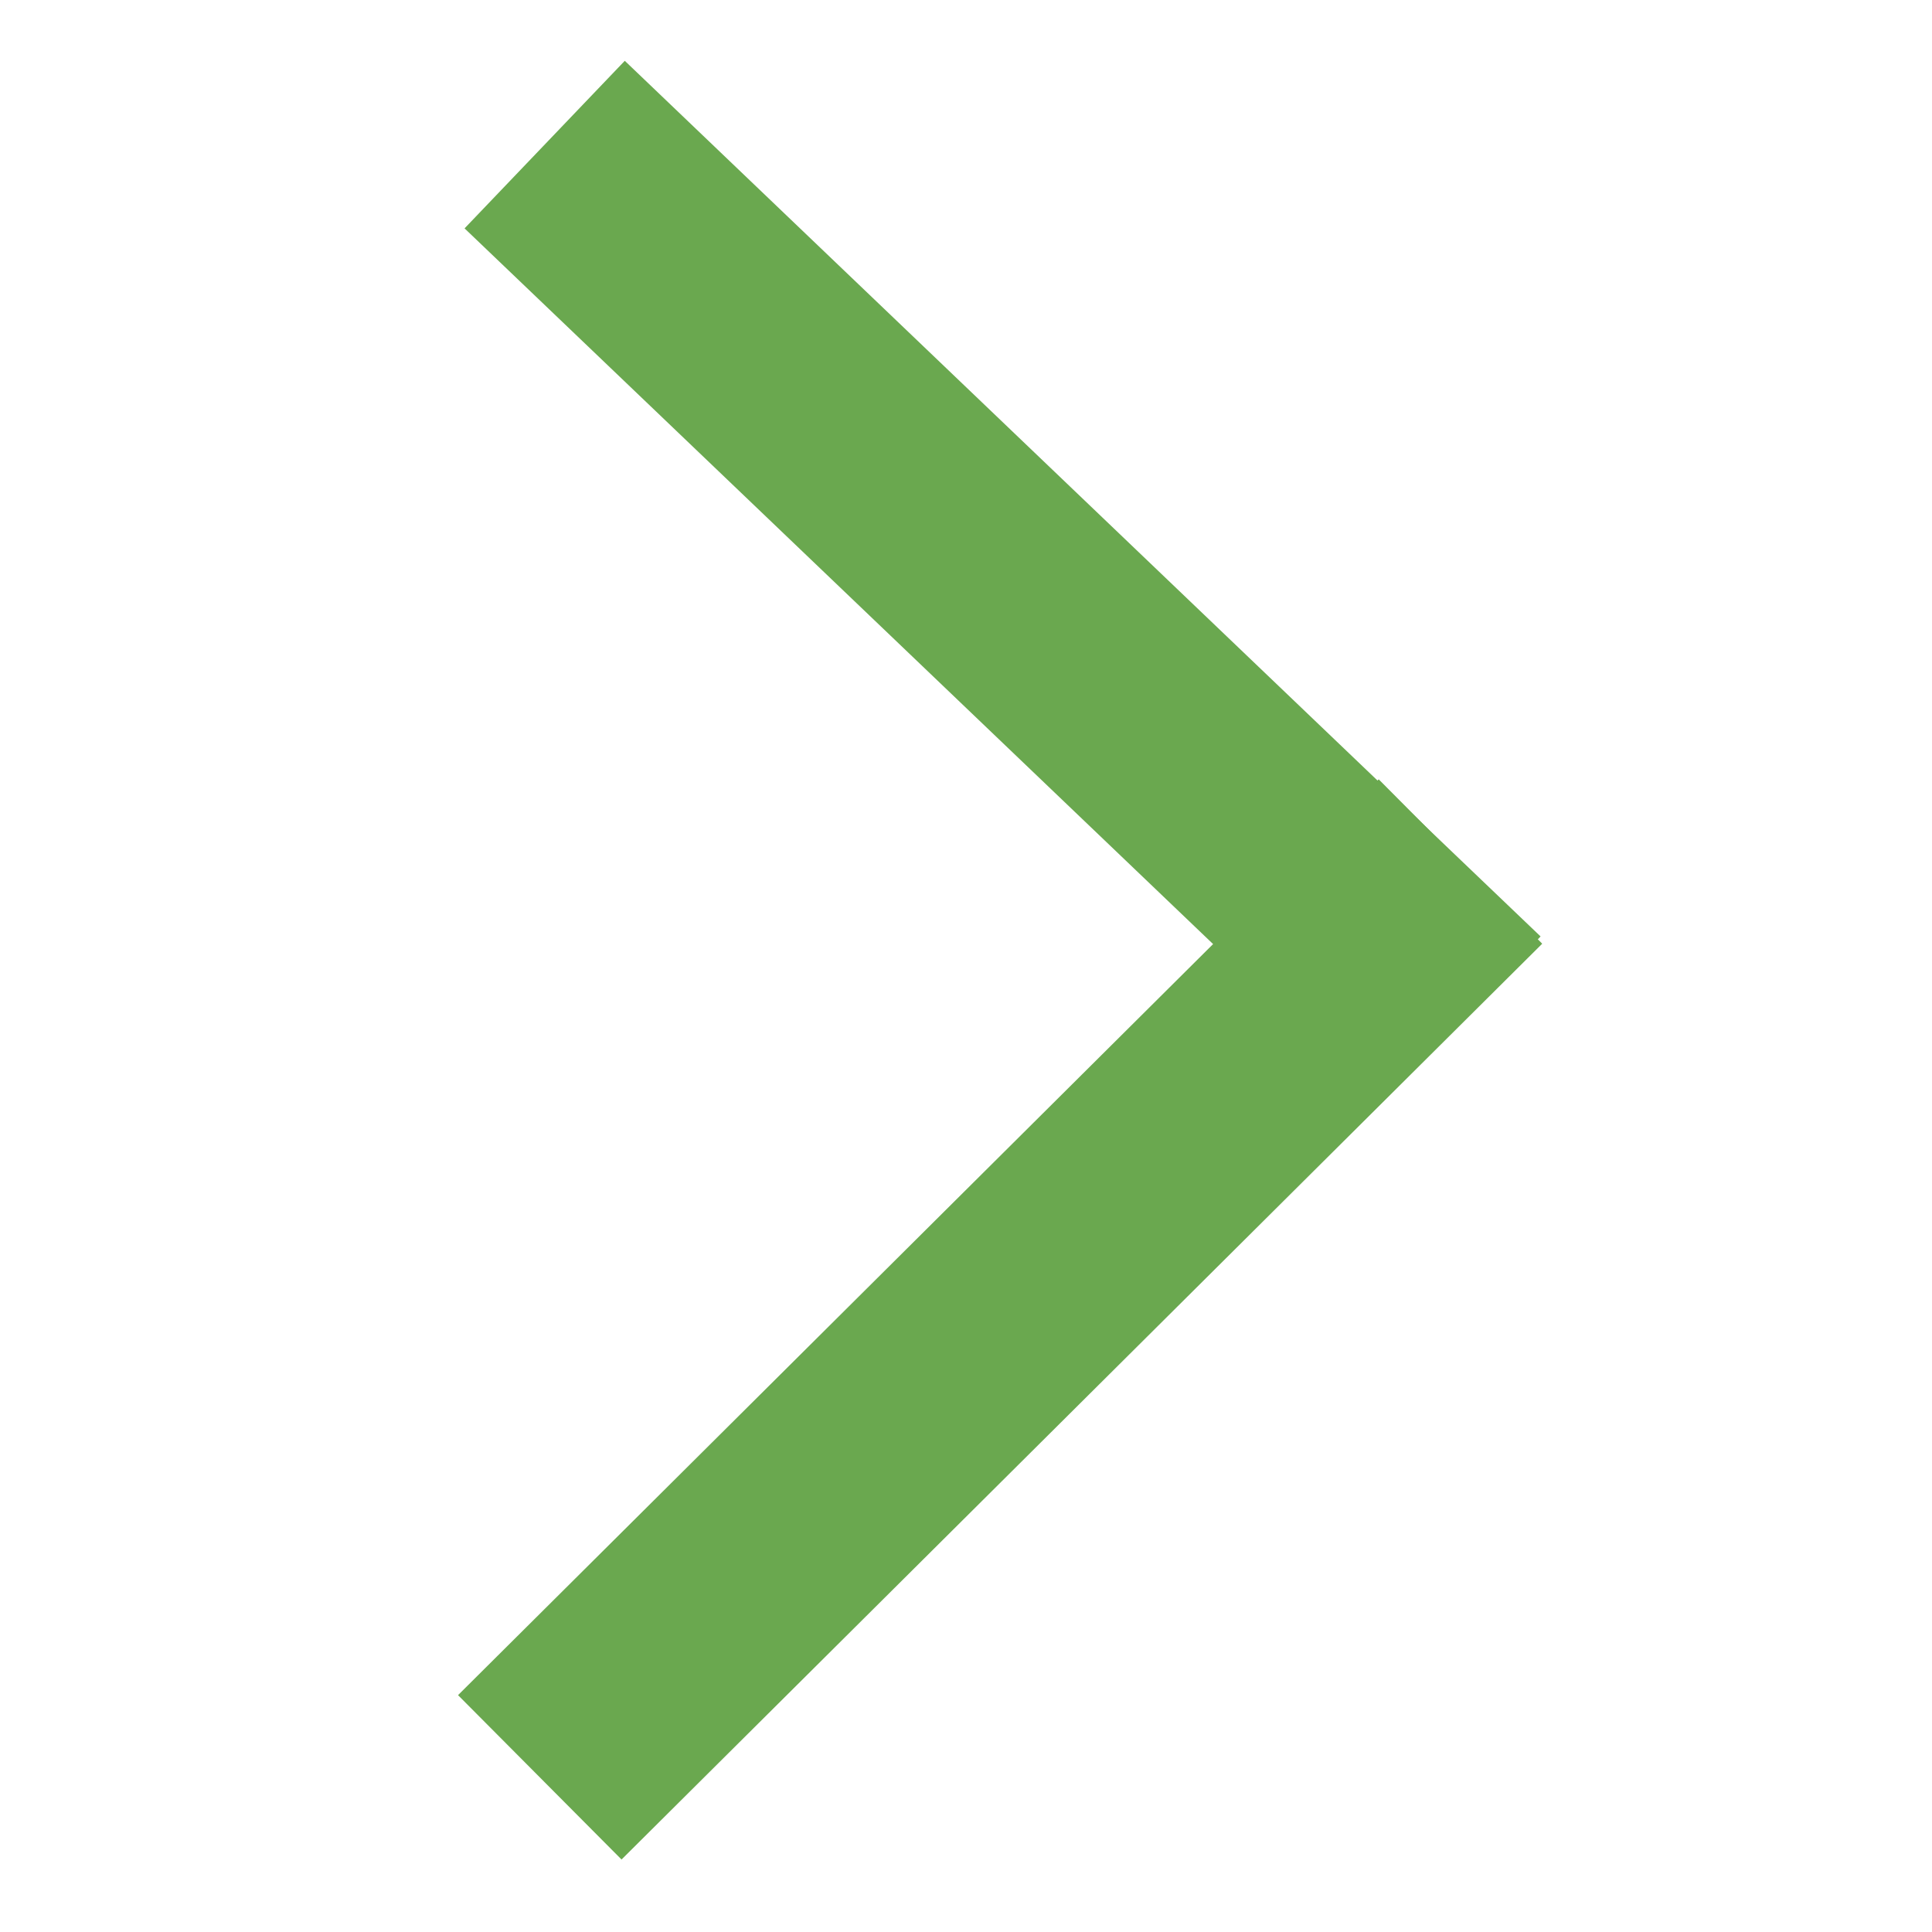
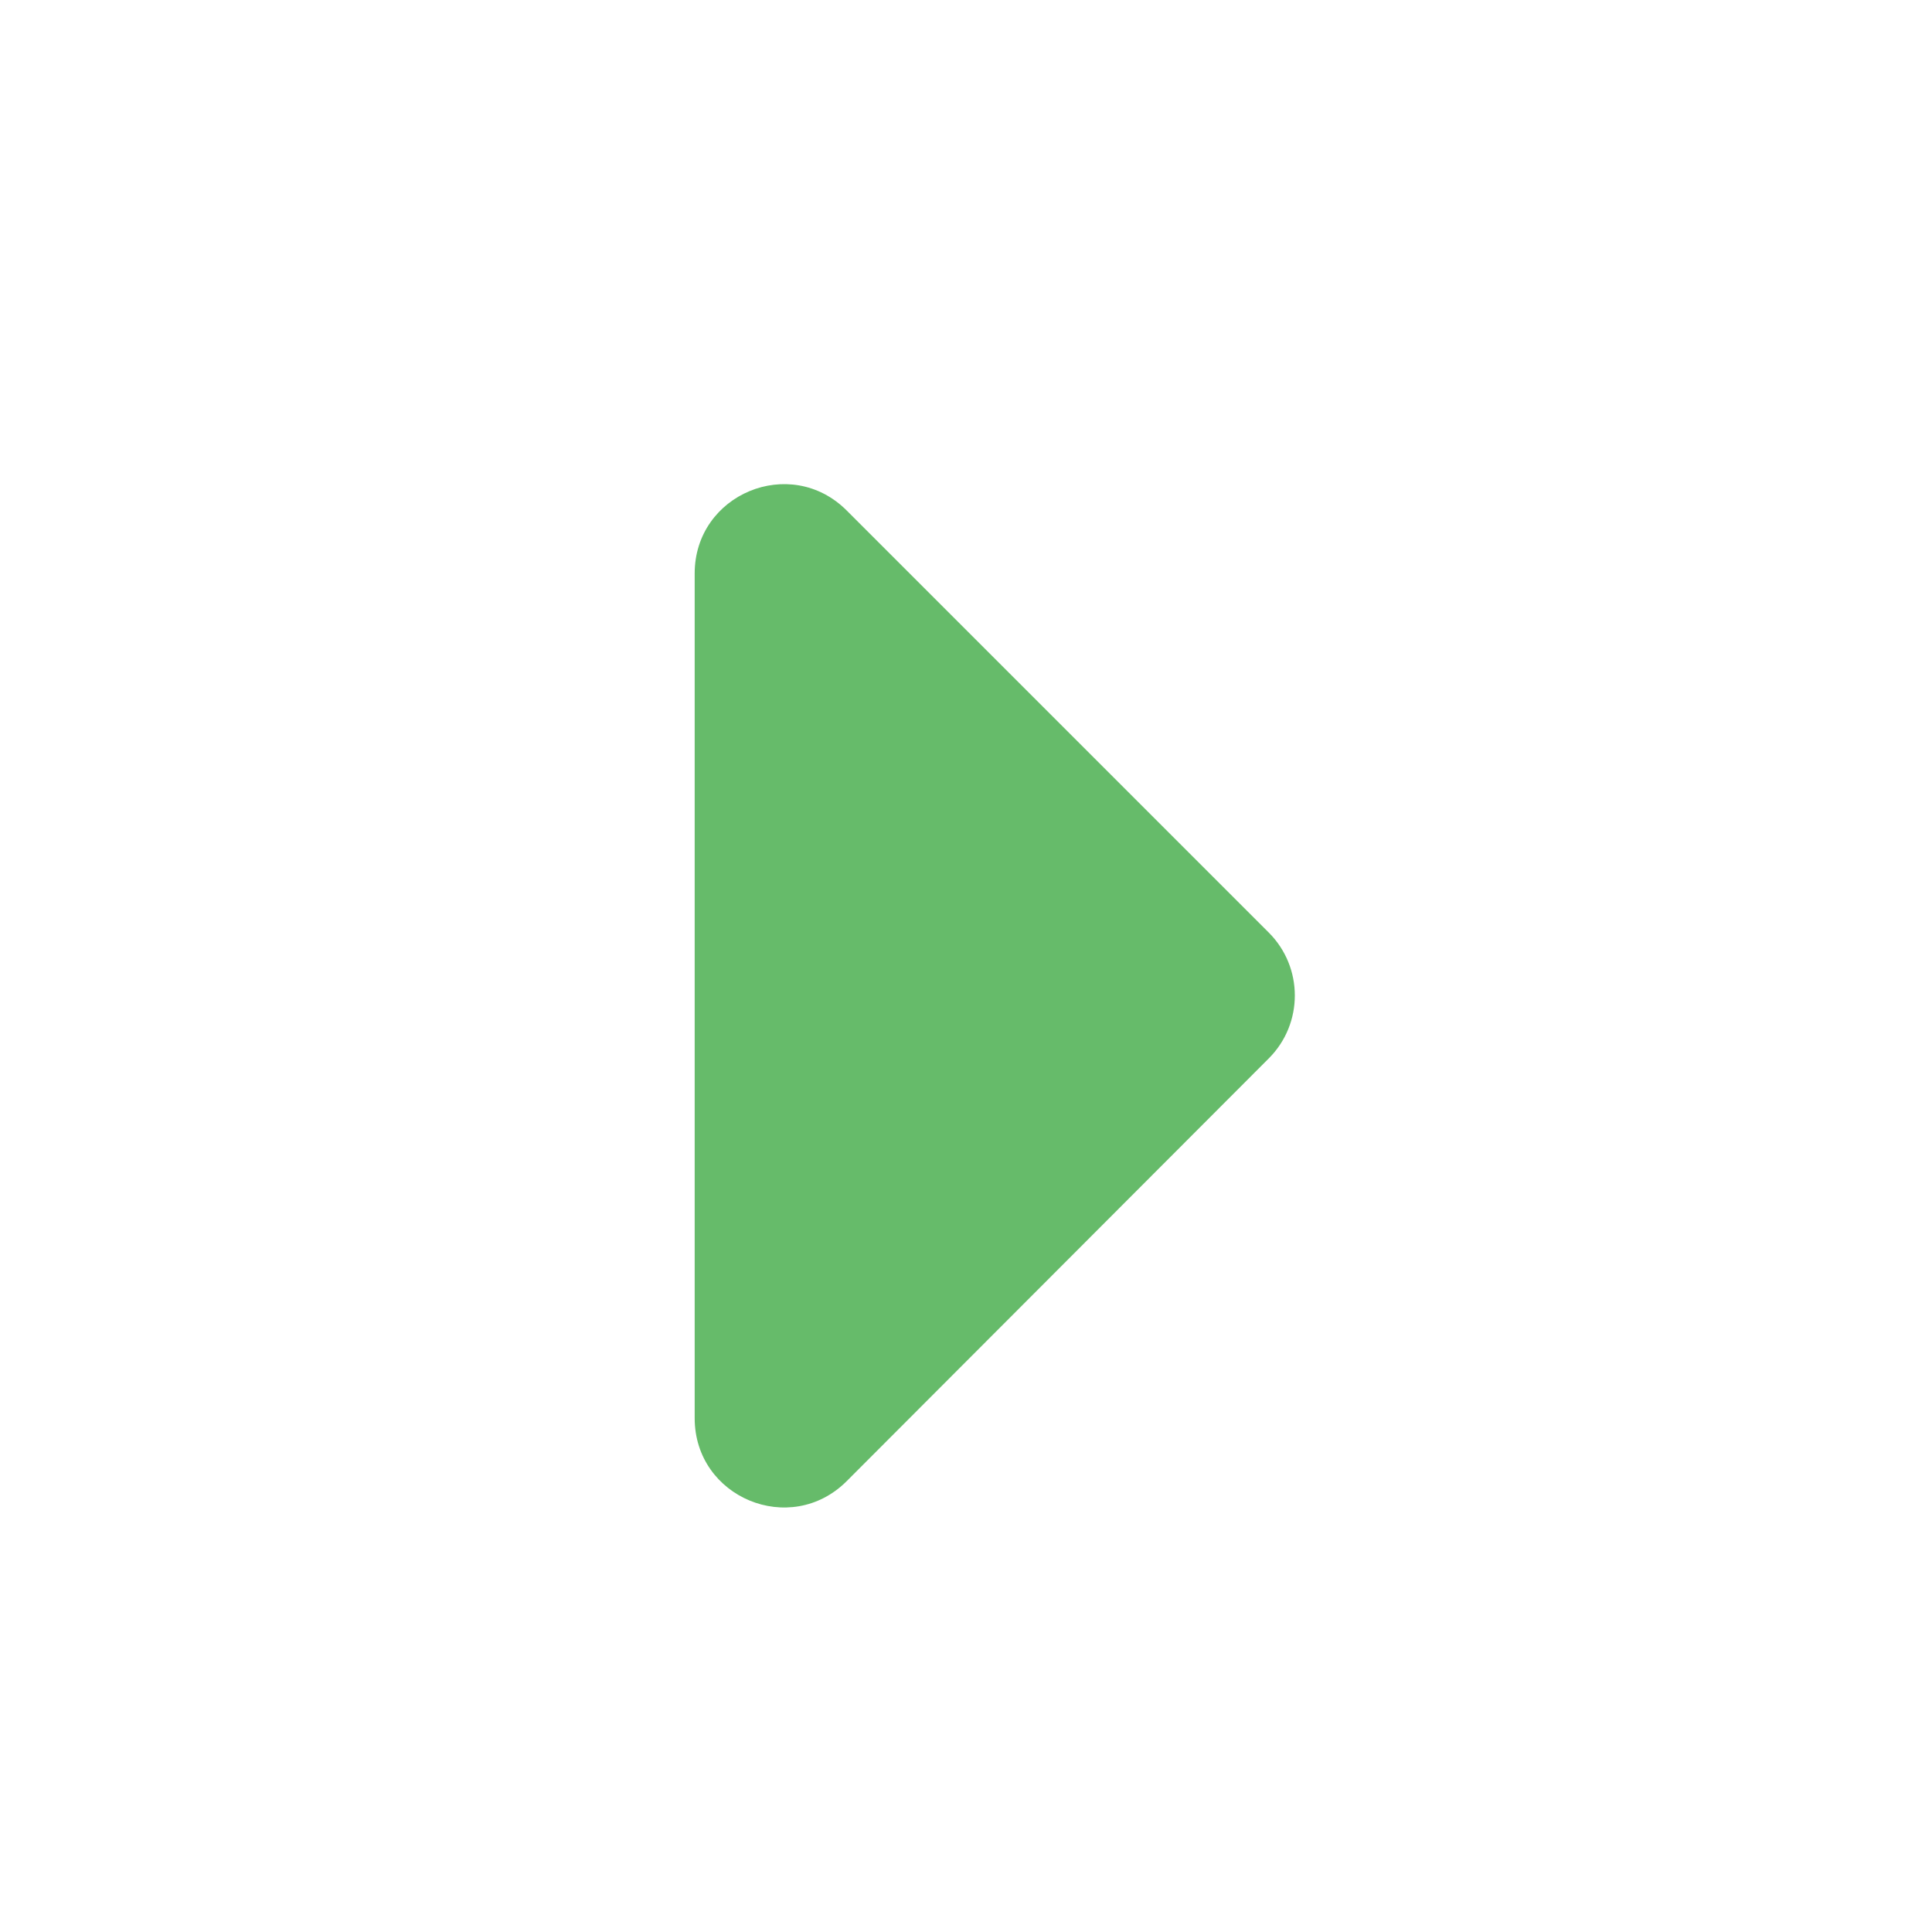
- <svg xmlns="http://www.w3.org/2000/svg" version="1.1" viewBox="0.0 0.0 100.0 100.0" fill="none" stroke="none" stroke-linecap="square" stroke-miterlimit="10">
-   <clipPath id="p.0">
-     <path d="m0 0l100.0 0l0 100.0l-100.0 0l0 -100.0z" clip-rule="nonzero" />
-   </clipPath>
-   <g clip-path="url(#p.0)">
-     <path fill="#000000" fill-opacity="0.0" d="m0 0l100.0 0l0 100.0l-100.0 0z" fill-rule="evenodd" />
-     <path fill="#000000" fill-opacity="0.0" d="m27.939 91.994l47.654 -47.402" fill-rule="evenodd" />
-     <path stroke="#6aa84f" stroke-width="12.0" stroke-linejoin="round" stroke-linecap="butt" d="m27.939 91.994l47.654 -47.402" fill-rule="evenodd" />
-     <path fill="#000000" fill-opacity="0.0" d="m75.594 52.807l-47.402 -45.323" fill-rule="evenodd" />
-     <path stroke="#6aa84f" stroke-width="12.0" stroke-linejoin="round" stroke-linecap="butt" d="m75.594 52.807l-47.402 -45.323" fill-rule="evenodd" />
-   </g>
+ <svg xmlns="http://www.w3.org/2000/svg" version="1.1" id="Capa_1" x="0px" y="0px" viewBox="0 0 294.8 294.8" style="enable-background:new 0 0 294.8 294.8;" xml:space="preserve">
+   <style type="text/css">
+ 	.st0{fill:#66BB6A;}
+ </style>
+   <path class="st0" d="M129.2,77.9l64.4,64.4c5.3,5.3,5.3,13.9,0,19.2L129.2,226c-8.6,8.6-23.2,2.5-23.2-9.6V87.5  C106,75.4,120.6,69.3,129.2,77.9z" />
</svg>
